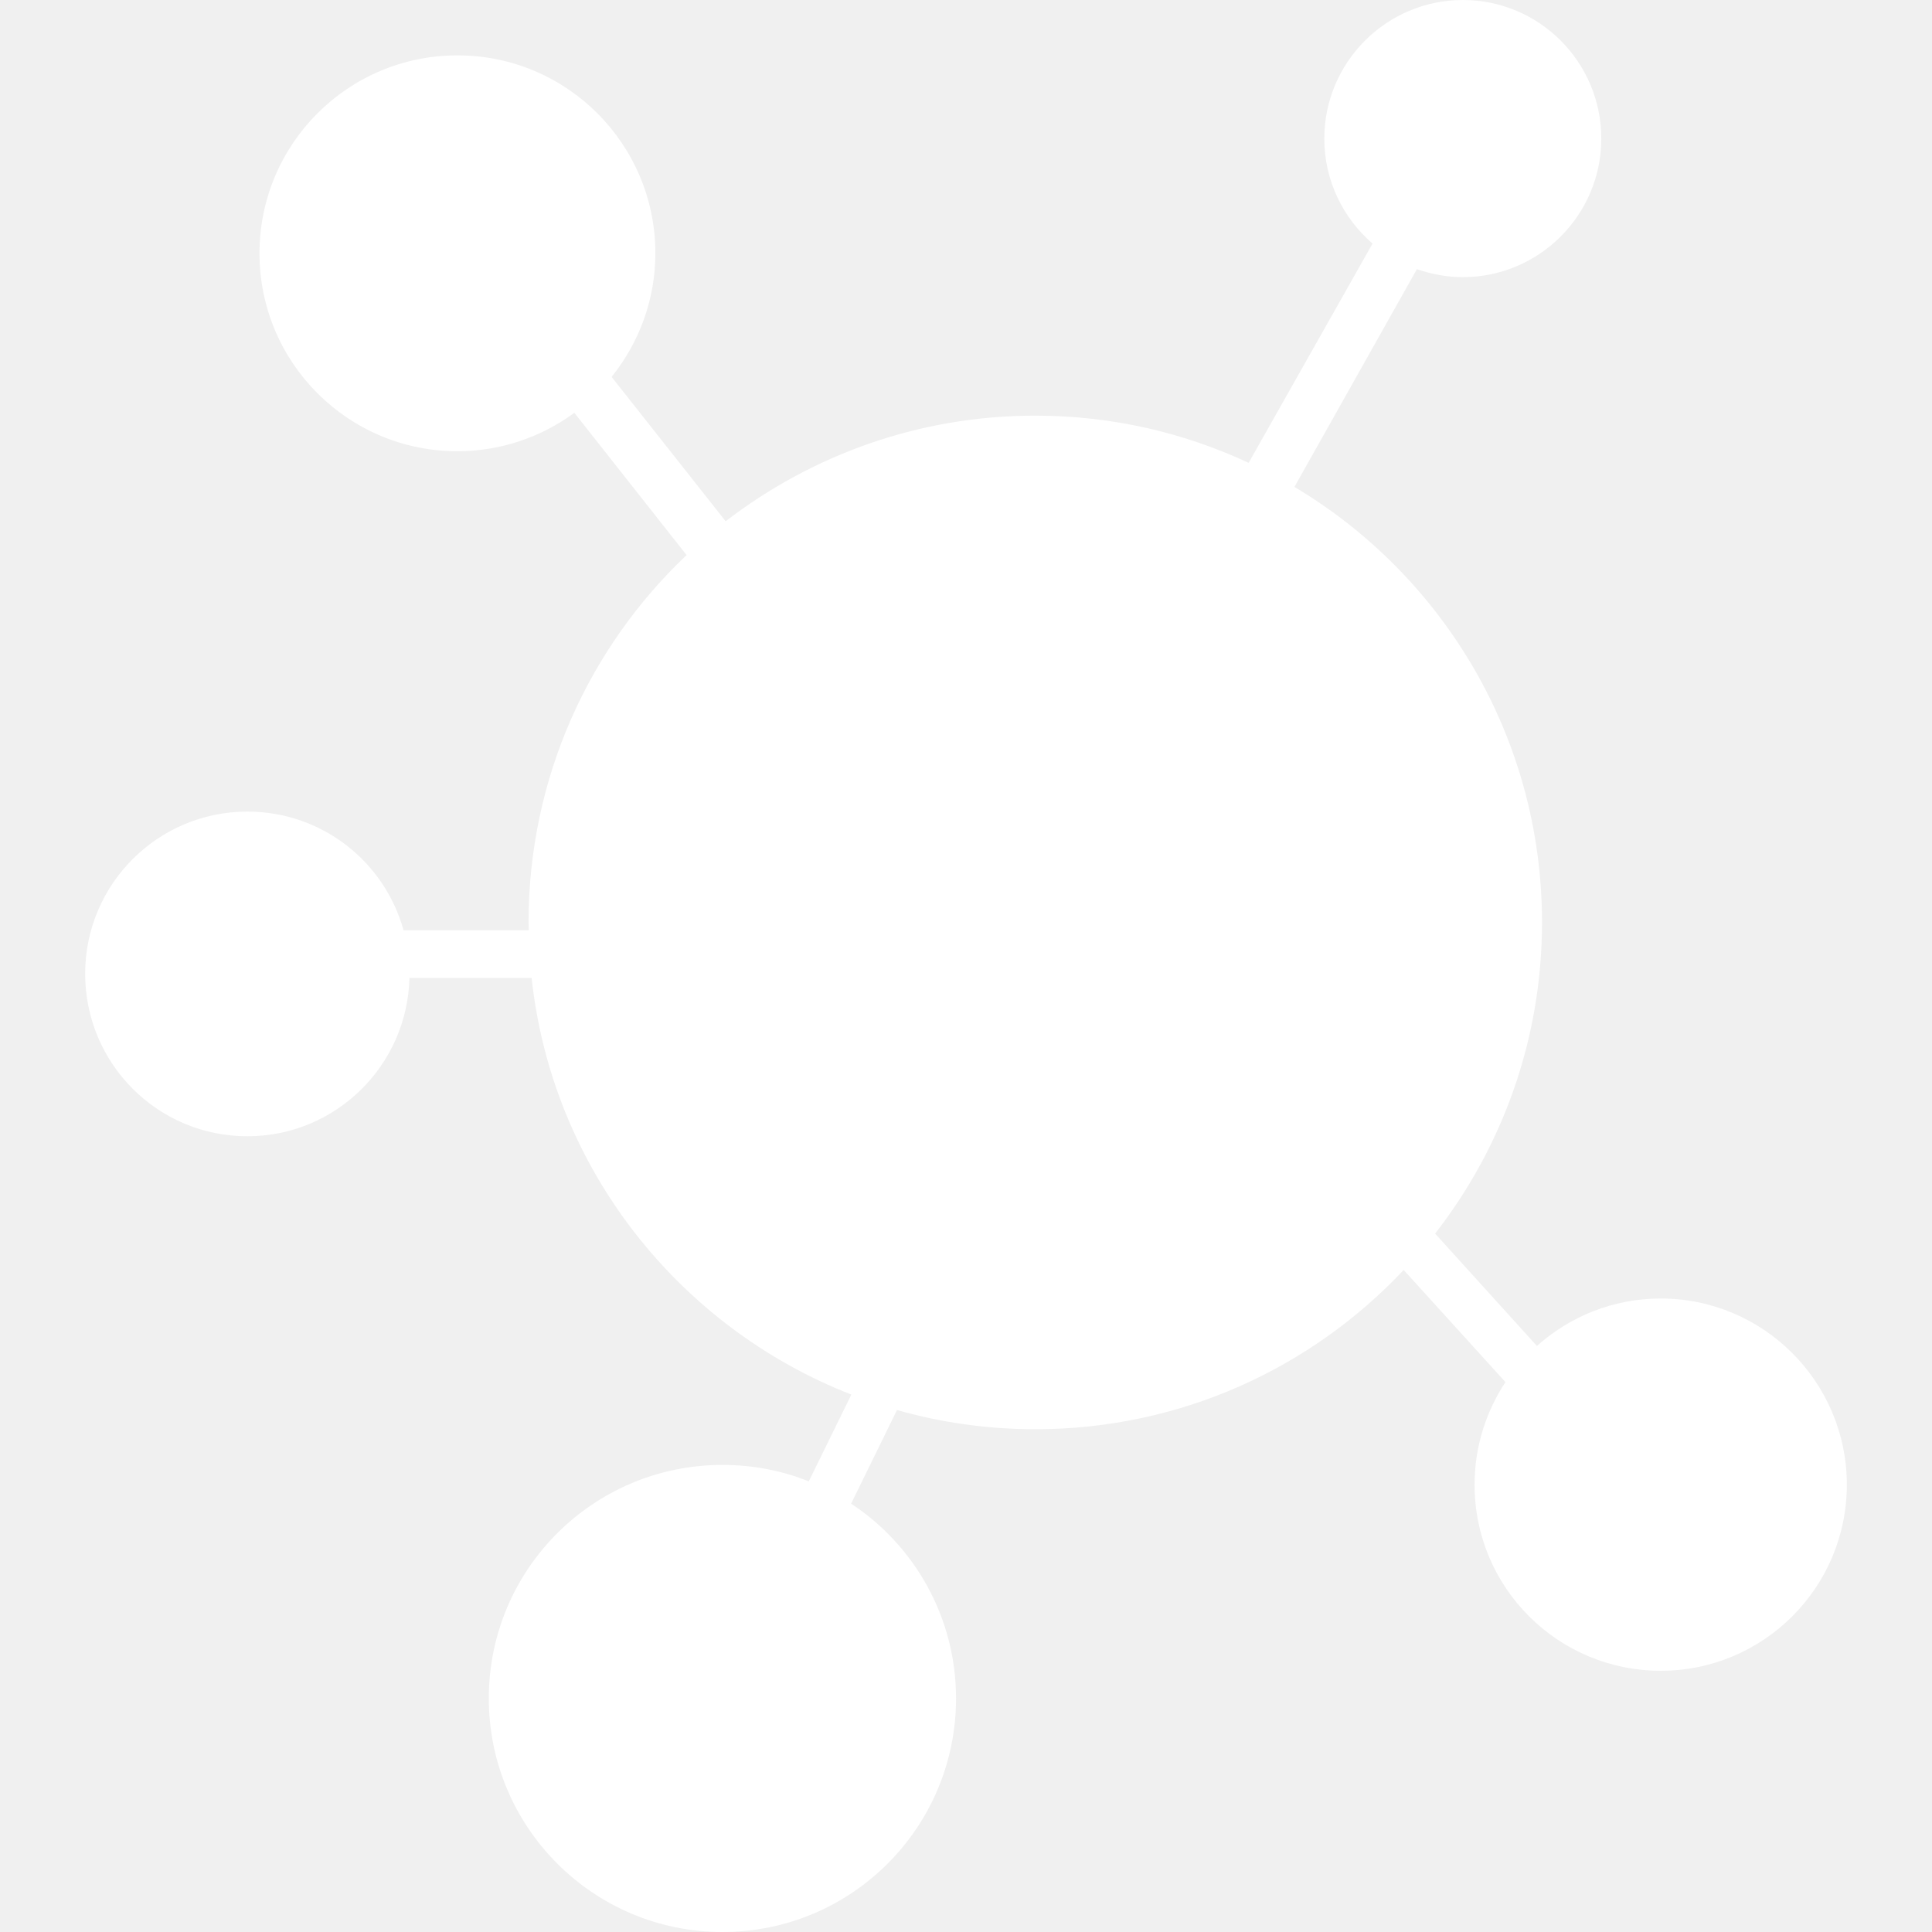
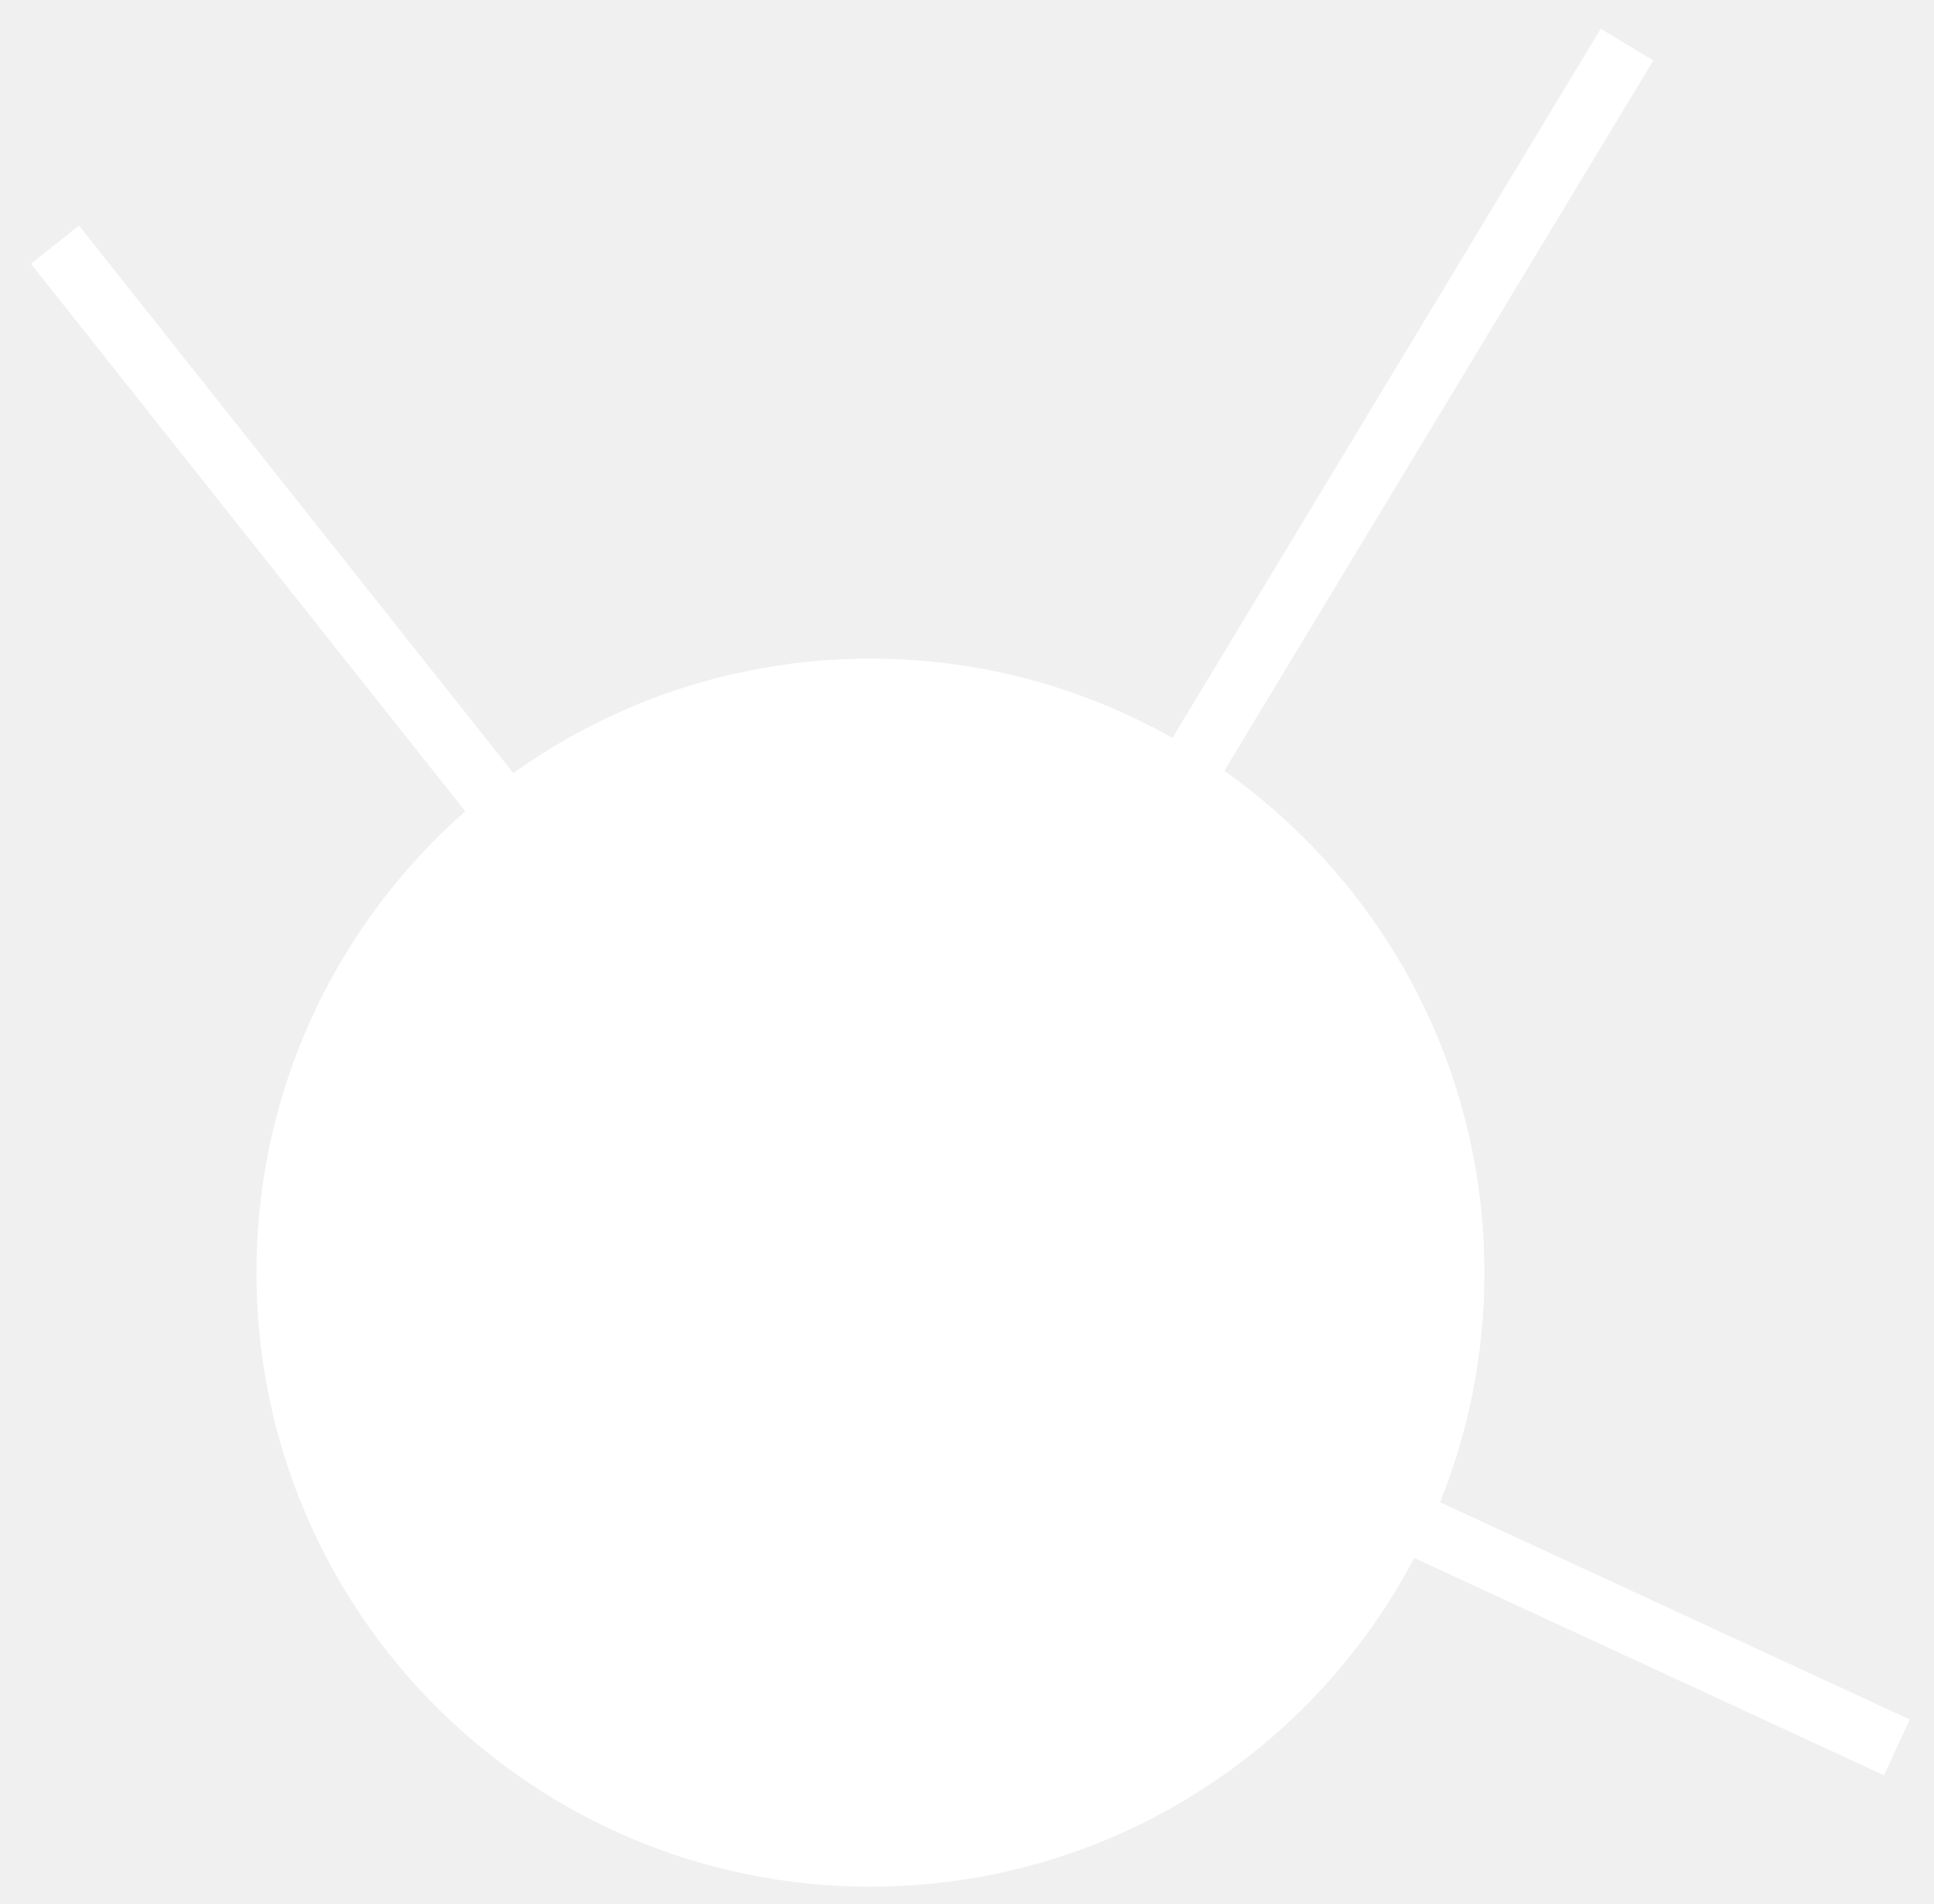
- <svg xmlns="http://www.w3.org/2000/svg" version="1.1" id="Capa_1" x="0px" y="0px" viewBox="0 0 24.636 24.636" style="enable-background:new 0 0 24.636 24.636;" xml:space="preserve">
-   <g>
-     <path fill="white" d="M21.178,16.558c-0.608,0-1.159,0.229-1.58,0.605L18.3,15.73c0.854-1.097,1.363-2.473,1.363-3.968   c0-2.361-1.267-4.428-3.157-5.553l1.562-2.777c0.184,0.064,0.381,0.102,0.584,0.102c0.975,0,1.767-0.792,1.767-1.767   S19.628,0,18.654,0s-1.767,0.793-1.767,1.768c0,0.535,0.238,1.011,0.615,1.338l-1.58,2.796C15.096,5.516,14.173,5.3,13.201,5.3   c-1.488,0-2.855,0.506-3.948,1.347L7.799,4.806C8.145,4.375,8.357,3.828,8.357,3.23c0-1.396-1.132-2.524-2.524-2.524   c-1.394,0-2.524,1.129-2.524,2.524s1.13,2.524,2.524,2.524c0.557,0,1.074-0.184,1.491-0.49l1.431,1.814   C7.514,8.254,6.74,9.918,6.74,11.763c0,0.036,0.003,0.066,0.003,0.1H5.146c-0.241-0.874-1.04-1.514-1.991-1.514   c-1.145,0-2.069,0.928-2.069,2.068c0,1.145,0.924,2.072,2.069,2.072c1.125,0,2.039-0.901,2.066-2.019h1.558   c0.262,2.431,1.88,4.455,4.077,5.313l-0.543,1.107c-0.339-0.137-0.71-0.21-1.101-0.21c-1.645,0-2.979,1.331-2.979,2.977   c0,1.645,1.334,2.979,2.979,2.979c1.648,0,2.979-1.334,2.979-2.979c0-1.037-0.533-1.953-1.338-2.483l0.585-1.194   c0.56,0.159,1.151,0.245,1.763,0.245c1.852,0,3.522-0.78,4.698-2.031l1.298,1.43c-0.248,0.376-0.394,0.824-0.394,1.309   c0,1.312,1.063,2.372,2.375,2.372c1.307,0,2.372-1.06,2.372-2.372C23.55,17.622,22.485,16.558,21.178,16.558z" />
-     <g>
- 	</g>
-     <g>
- 	</g>
-     <g>
- 	</g>
-     <g>
- 	</g>
-     <g>
- 	</g>
-     <g>
- 	</g>
-     <g>
- 	</g>
-     <g>
- 	</g>
-     <g>
- 	</g>
-     <g>
- 	</g>
-     <g>
- 	</g>
-     <g>
- 	</g>
-     <g>
- 	</g>
-     <g>
- 	</g>
-     <g>
- 	</g>
+ <svg xmlns="http://www.w3.org/2000/svg" width="63px" height="62px" viewBox="0 0 63 62" version="1.1">
+   <defs />
+   <g id="Page-1" stroke="none" stroke-width="1" fill="none" fill-rule="evenodd">
+     <g id="node" transform="translate(1, 1)">
+       <path d="M47.354,40.452 C47.354,51.5 38.399,60.453 27.354,60.453 C16.31,60.453 7.354,51.5 7.354,40.452 C7.354,29.409 16.31,20.453 27.354,20.453 C38.398,20.453 47.354,29.409 47.354,40.452 L47.354,40.452 Z" id="Shape" fill="white" />
+       <path d="M27.354,40.452 L0.791,6.97" id="Shape" stroke="white" stroke-width="2" />
+       <path d="M27.354,40.454 L60.791,55.915" id="Shape" stroke="white" stroke-width="2" />
+       <path d="M27.841,40.453 L52,0.453" id="Shape" stroke="white" stroke-width="2" />
+     </g>
  </g>
-   <g>
- </g>
-   <g>
- </g>
-   <g>
- </g>
-   <g>
- </g>
-   <g>
- </g>
-   <g>
- </g>
-   <g>
- </g>
-   <g>
- </g>
-   <g>
- </g>
-   <g>
- </g>
-   <g>
- </g>
-   <g>
- </g>
-   <g>
- </g>
-   <g>
- </g>
-   <g>
- </g>
</svg>
